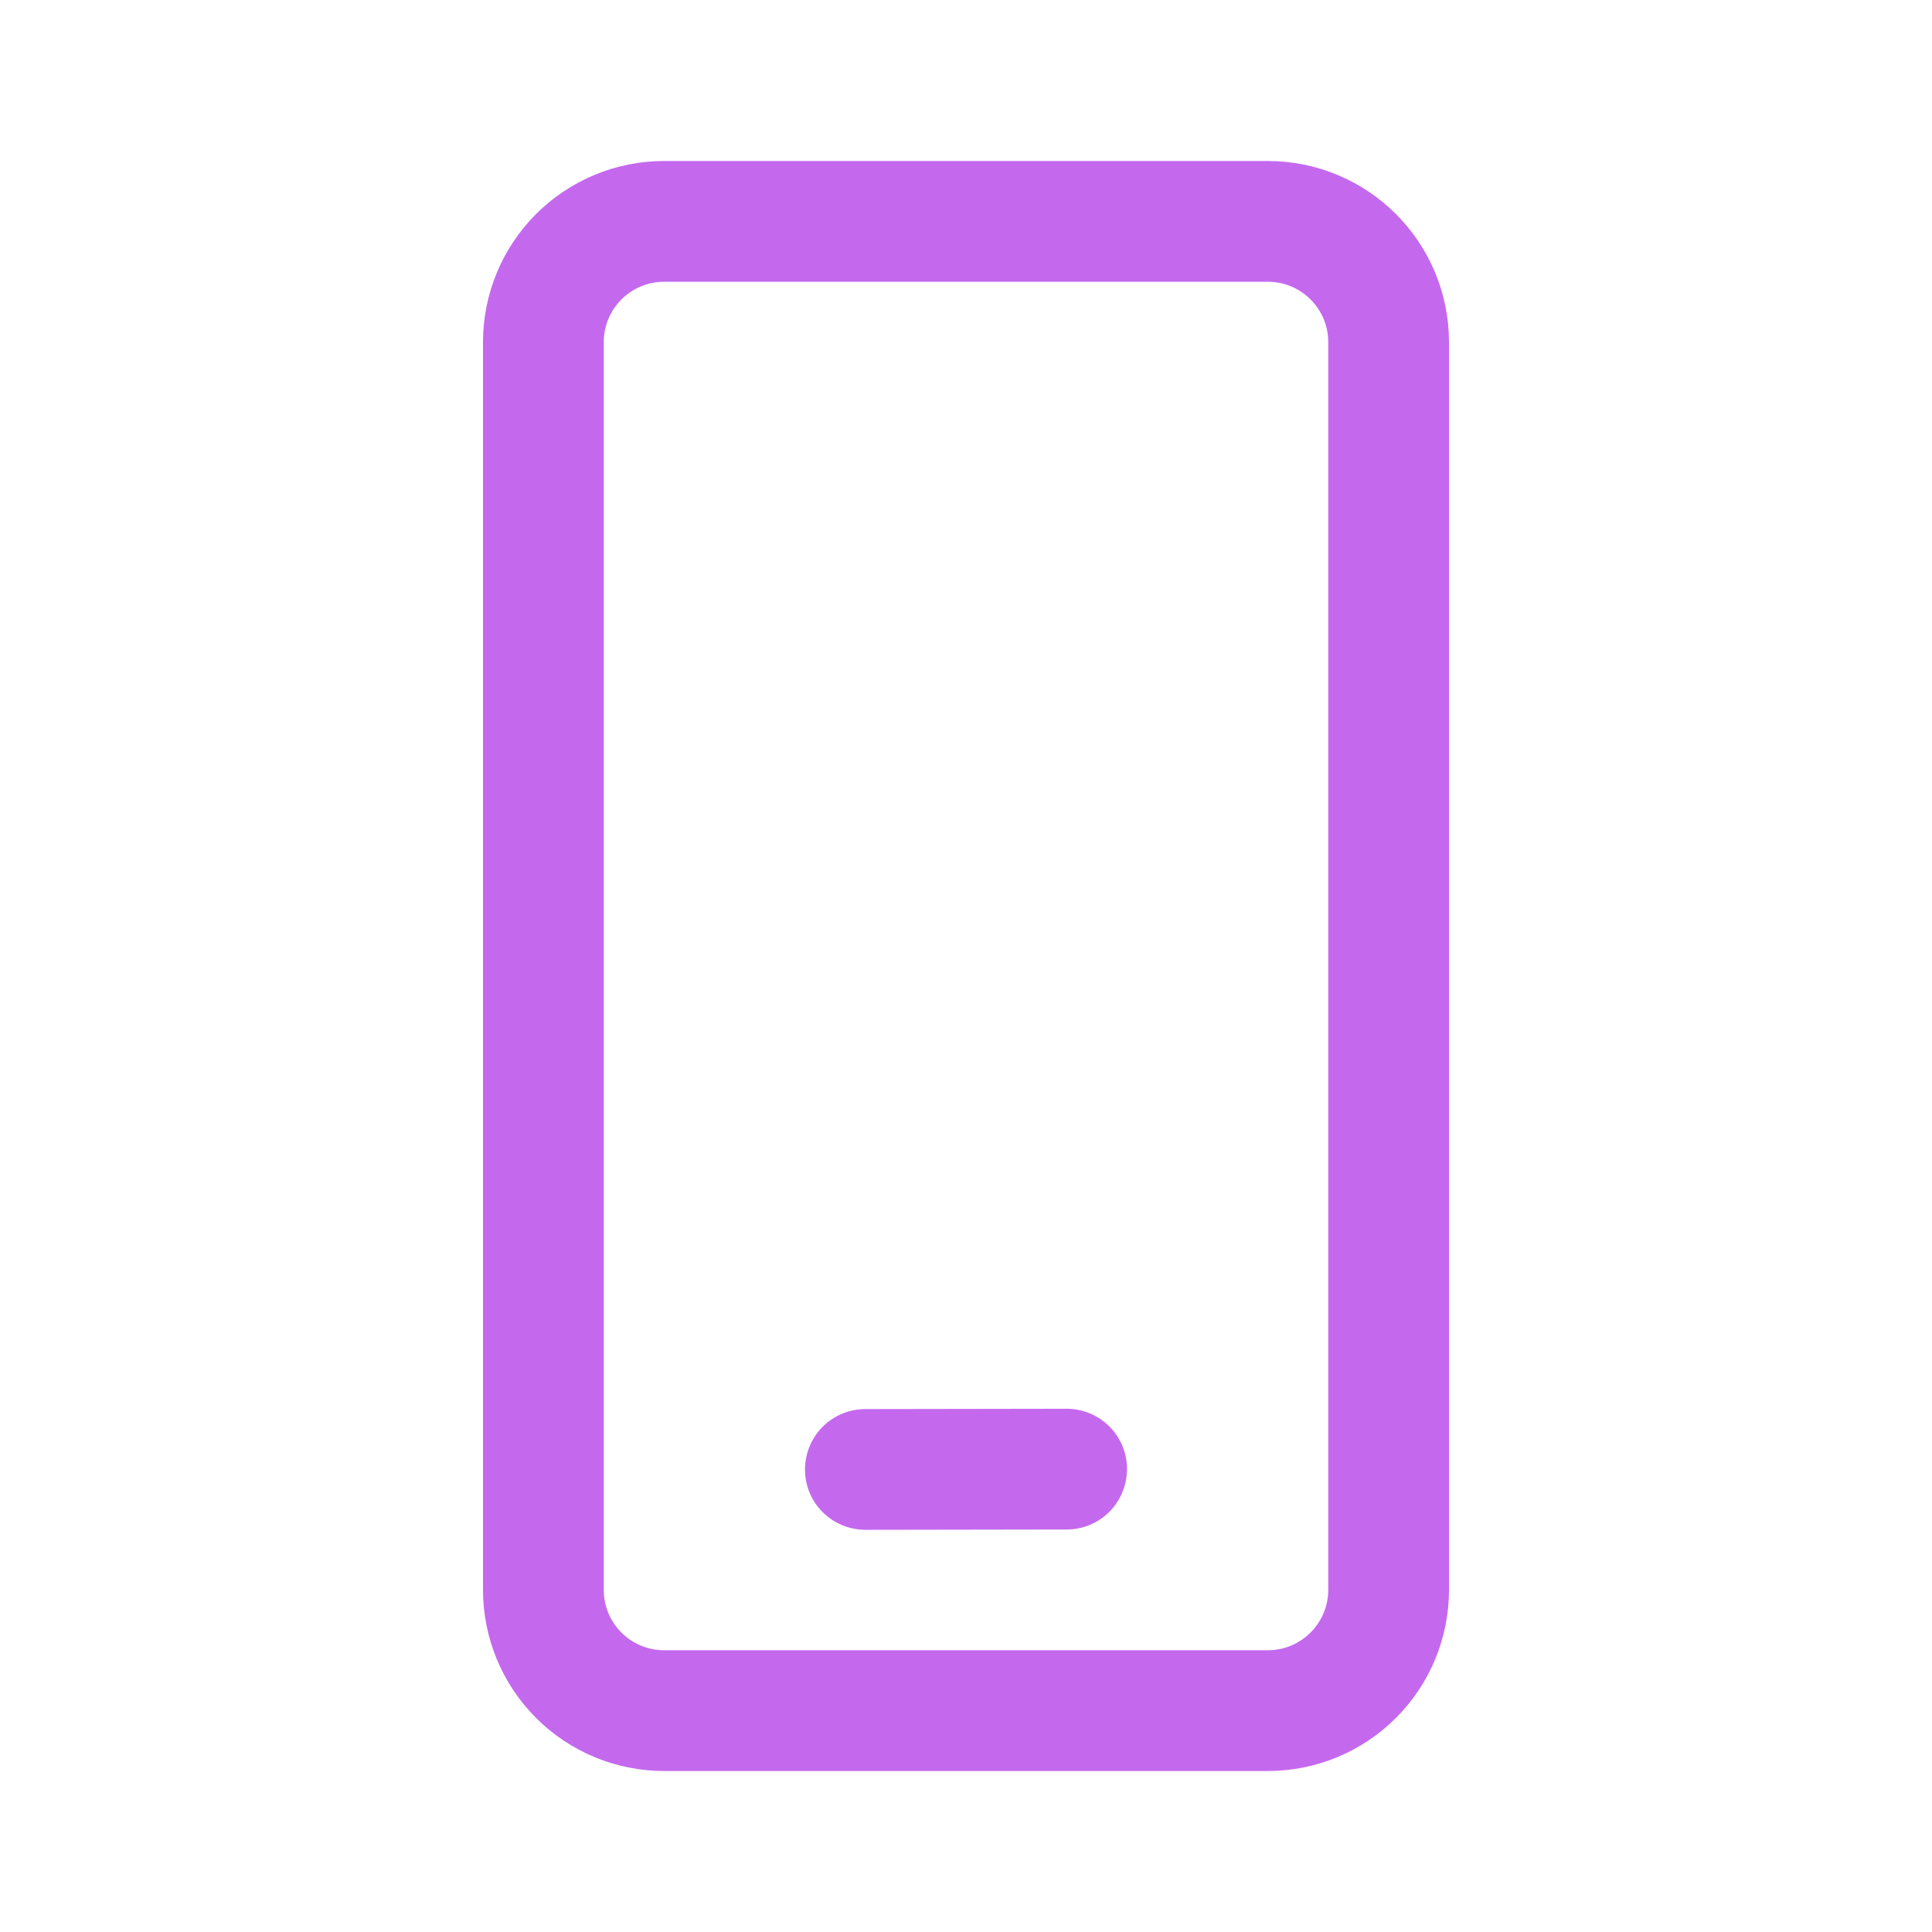
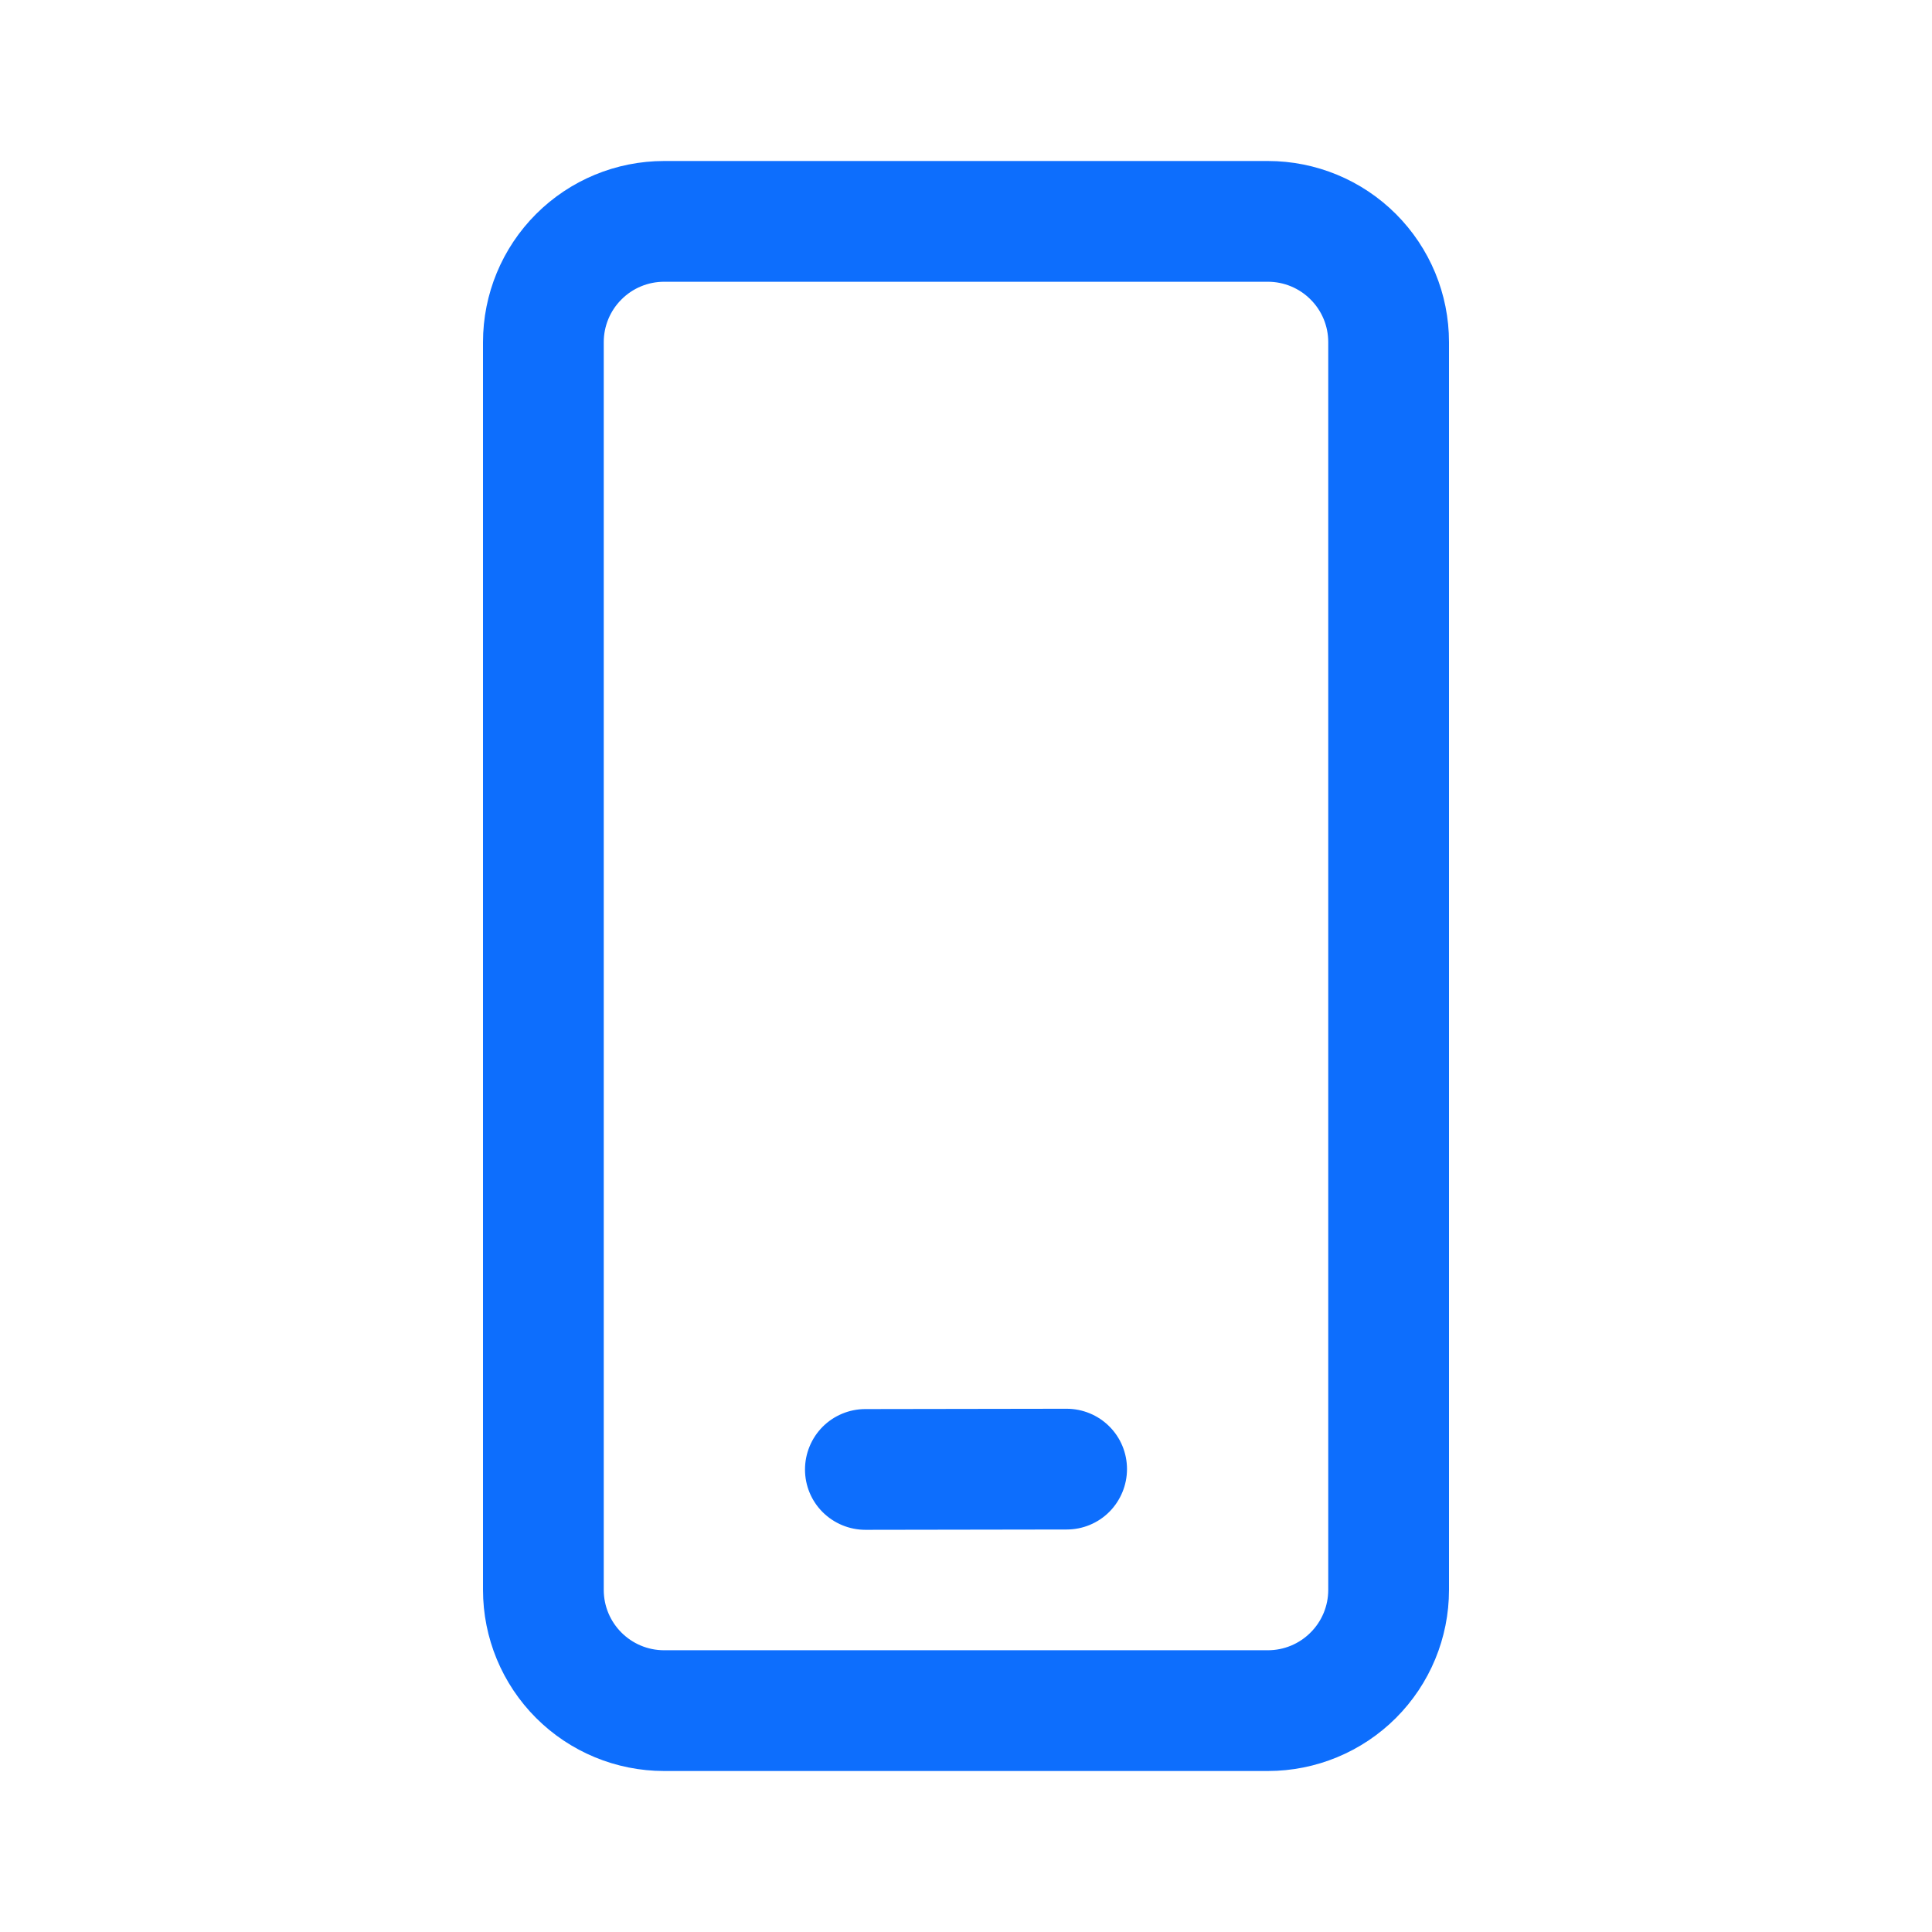
<svg xmlns="http://www.w3.org/2000/svg" width="24" height="24" viewBox="0 0 24 24" fill="none">
-   <path d="M15.75 2C16.347 2 16.919 2.237 17.341 2.659C17.763 3.081 18 3.653 18 4.25V19.75C18 20.347 17.763 20.919 17.341 21.341C16.919 21.763 16.347 22 15.75 22H8.25C7.653 22 7.081 21.763 6.659 21.341C6.237 20.919 6 20.347 6 19.75V4.25C6 3.653 6.237 3.081 6.659 2.659C7.081 2.237 7.653 2 8.25 2H15.75ZM15.75 3.5H8.25C8.051 3.5 7.86 3.579 7.72 3.72C7.579 3.86 7.5 4.051 7.5 4.25V19.75C7.5 20.164 7.836 20.5 8.25 20.5H15.75C15.949 20.5 16.14 20.421 16.28 20.28C16.421 20.14 16.5 19.949 16.5 19.75V4.25C16.5 4.051 16.421 3.86 16.28 3.72C16.14 3.579 15.949 3.5 15.75 3.5ZM13.249 17.5C13.448 17.5 13.639 17.578 13.78 17.719C13.921 17.859 14 18.05 14 18.249C14 18.448 13.921 18.639 13.781 18.78C13.641 18.921 13.45 19 13.251 19L10.751 19.004C10.552 19.004 10.361 18.925 10.22 18.785C10.079 18.645 10 18.454 10 18.255C10 18.056 10.079 17.865 10.219 17.724C10.359 17.584 10.55 17.504 10.749 17.504L13.249 17.5Z" fill="#C469EE" />
+   <path d="M15.75 2C16.347 2 16.919 2.237 17.341 2.659C17.763 3.081 18 3.653 18 4.25V19.75C18 20.347 17.763 20.919 17.341 21.341C16.919 21.763 16.347 22 15.75 22H8.25C7.653 22 7.081 21.763 6.659 21.341C6.237 20.919 6 20.347 6 19.75V4.25C6 3.653 6.237 3.081 6.659 2.659C7.081 2.237 7.653 2 8.25 2H15.75ZM15.75 3.5H8.25C8.051 3.5 7.86 3.579 7.72 3.72C7.579 3.86 7.5 4.051 7.5 4.25V19.75C7.5 20.164 7.836 20.5 8.25 20.5H15.75C15.949 20.5 16.14 20.421 16.28 20.28C16.421 20.14 16.5 19.949 16.5 19.75V4.25C16.5 4.051 16.421 3.86 16.28 3.72C16.14 3.579 15.949 3.5 15.75 3.5ZM13.249 17.5C13.448 17.5 13.639 17.578 13.78 17.719C13.921 17.859 14 18.05 14 18.249C14 18.448 13.921 18.639 13.781 18.78C13.641 18.921 13.45 19 13.251 19L10.751 19.004C10.552 19.004 10.361 18.925 10.22 18.785C10.079 18.645 10 18.454 10 18.255C10 18.056 10.079 17.865 10.219 17.724C10.359 17.584 10.55 17.504 10.749 17.504L13.249 17.5Z" fill="#0D6EFD" />
</svg>
